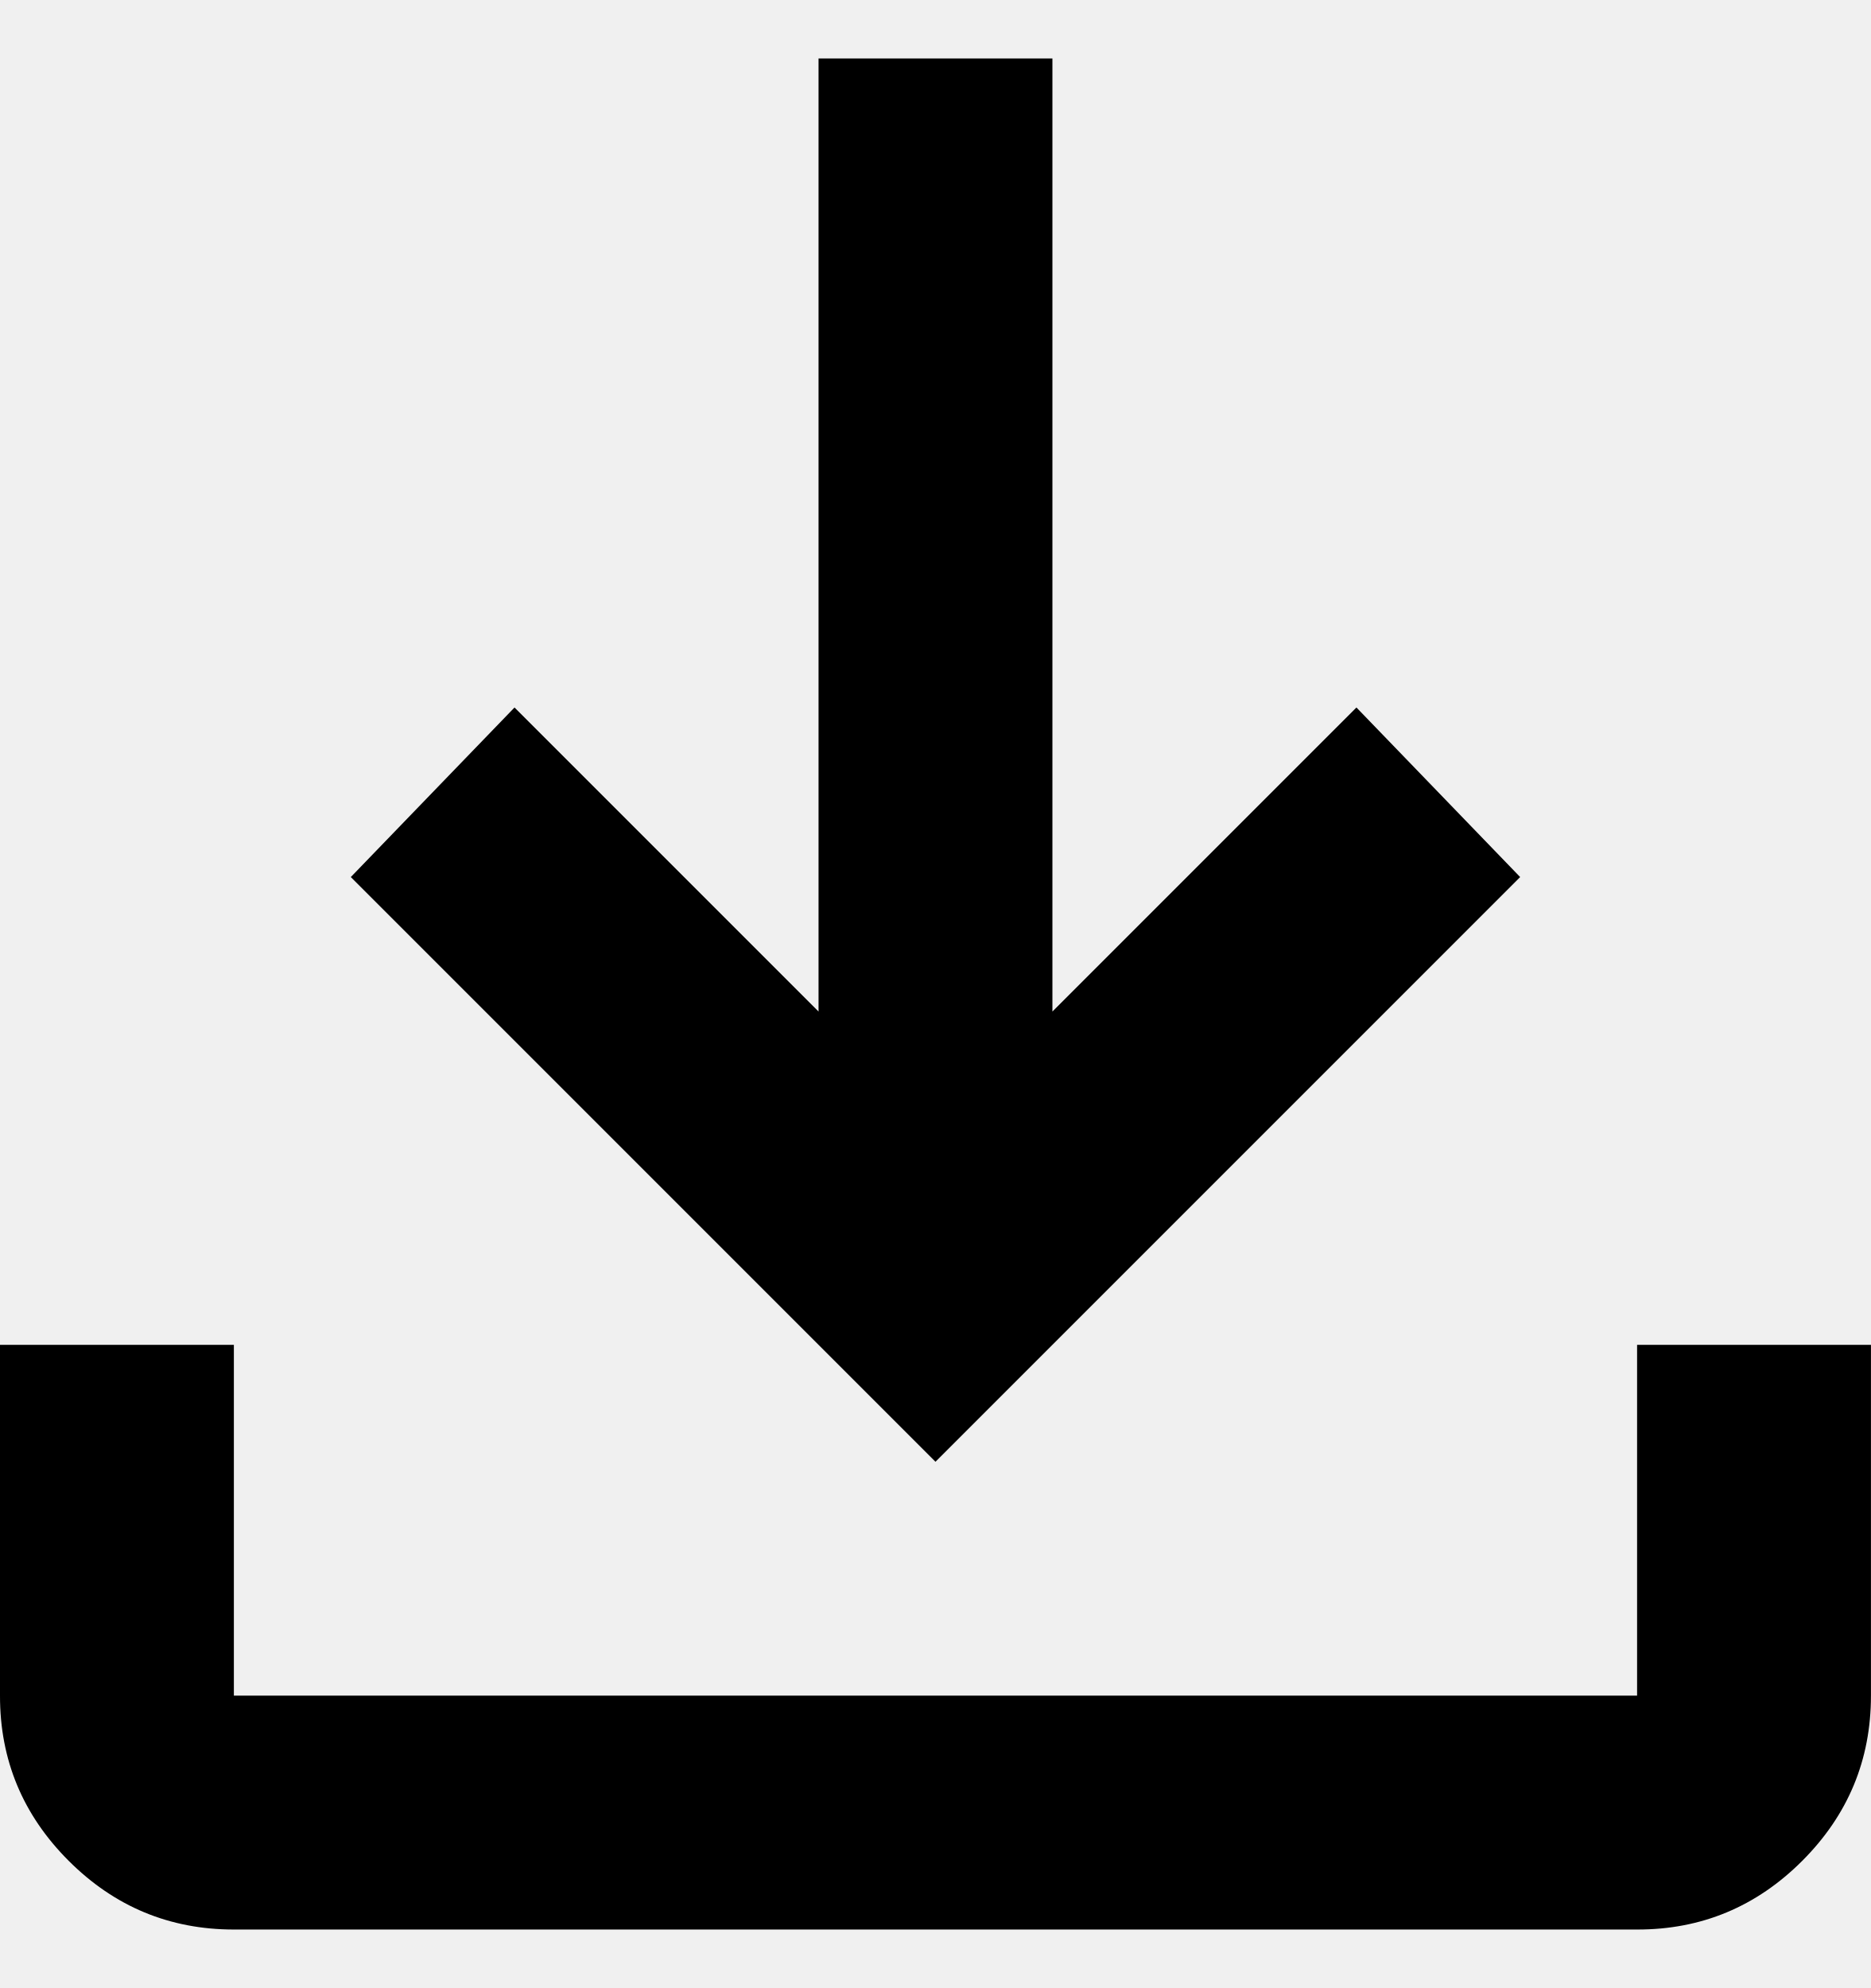
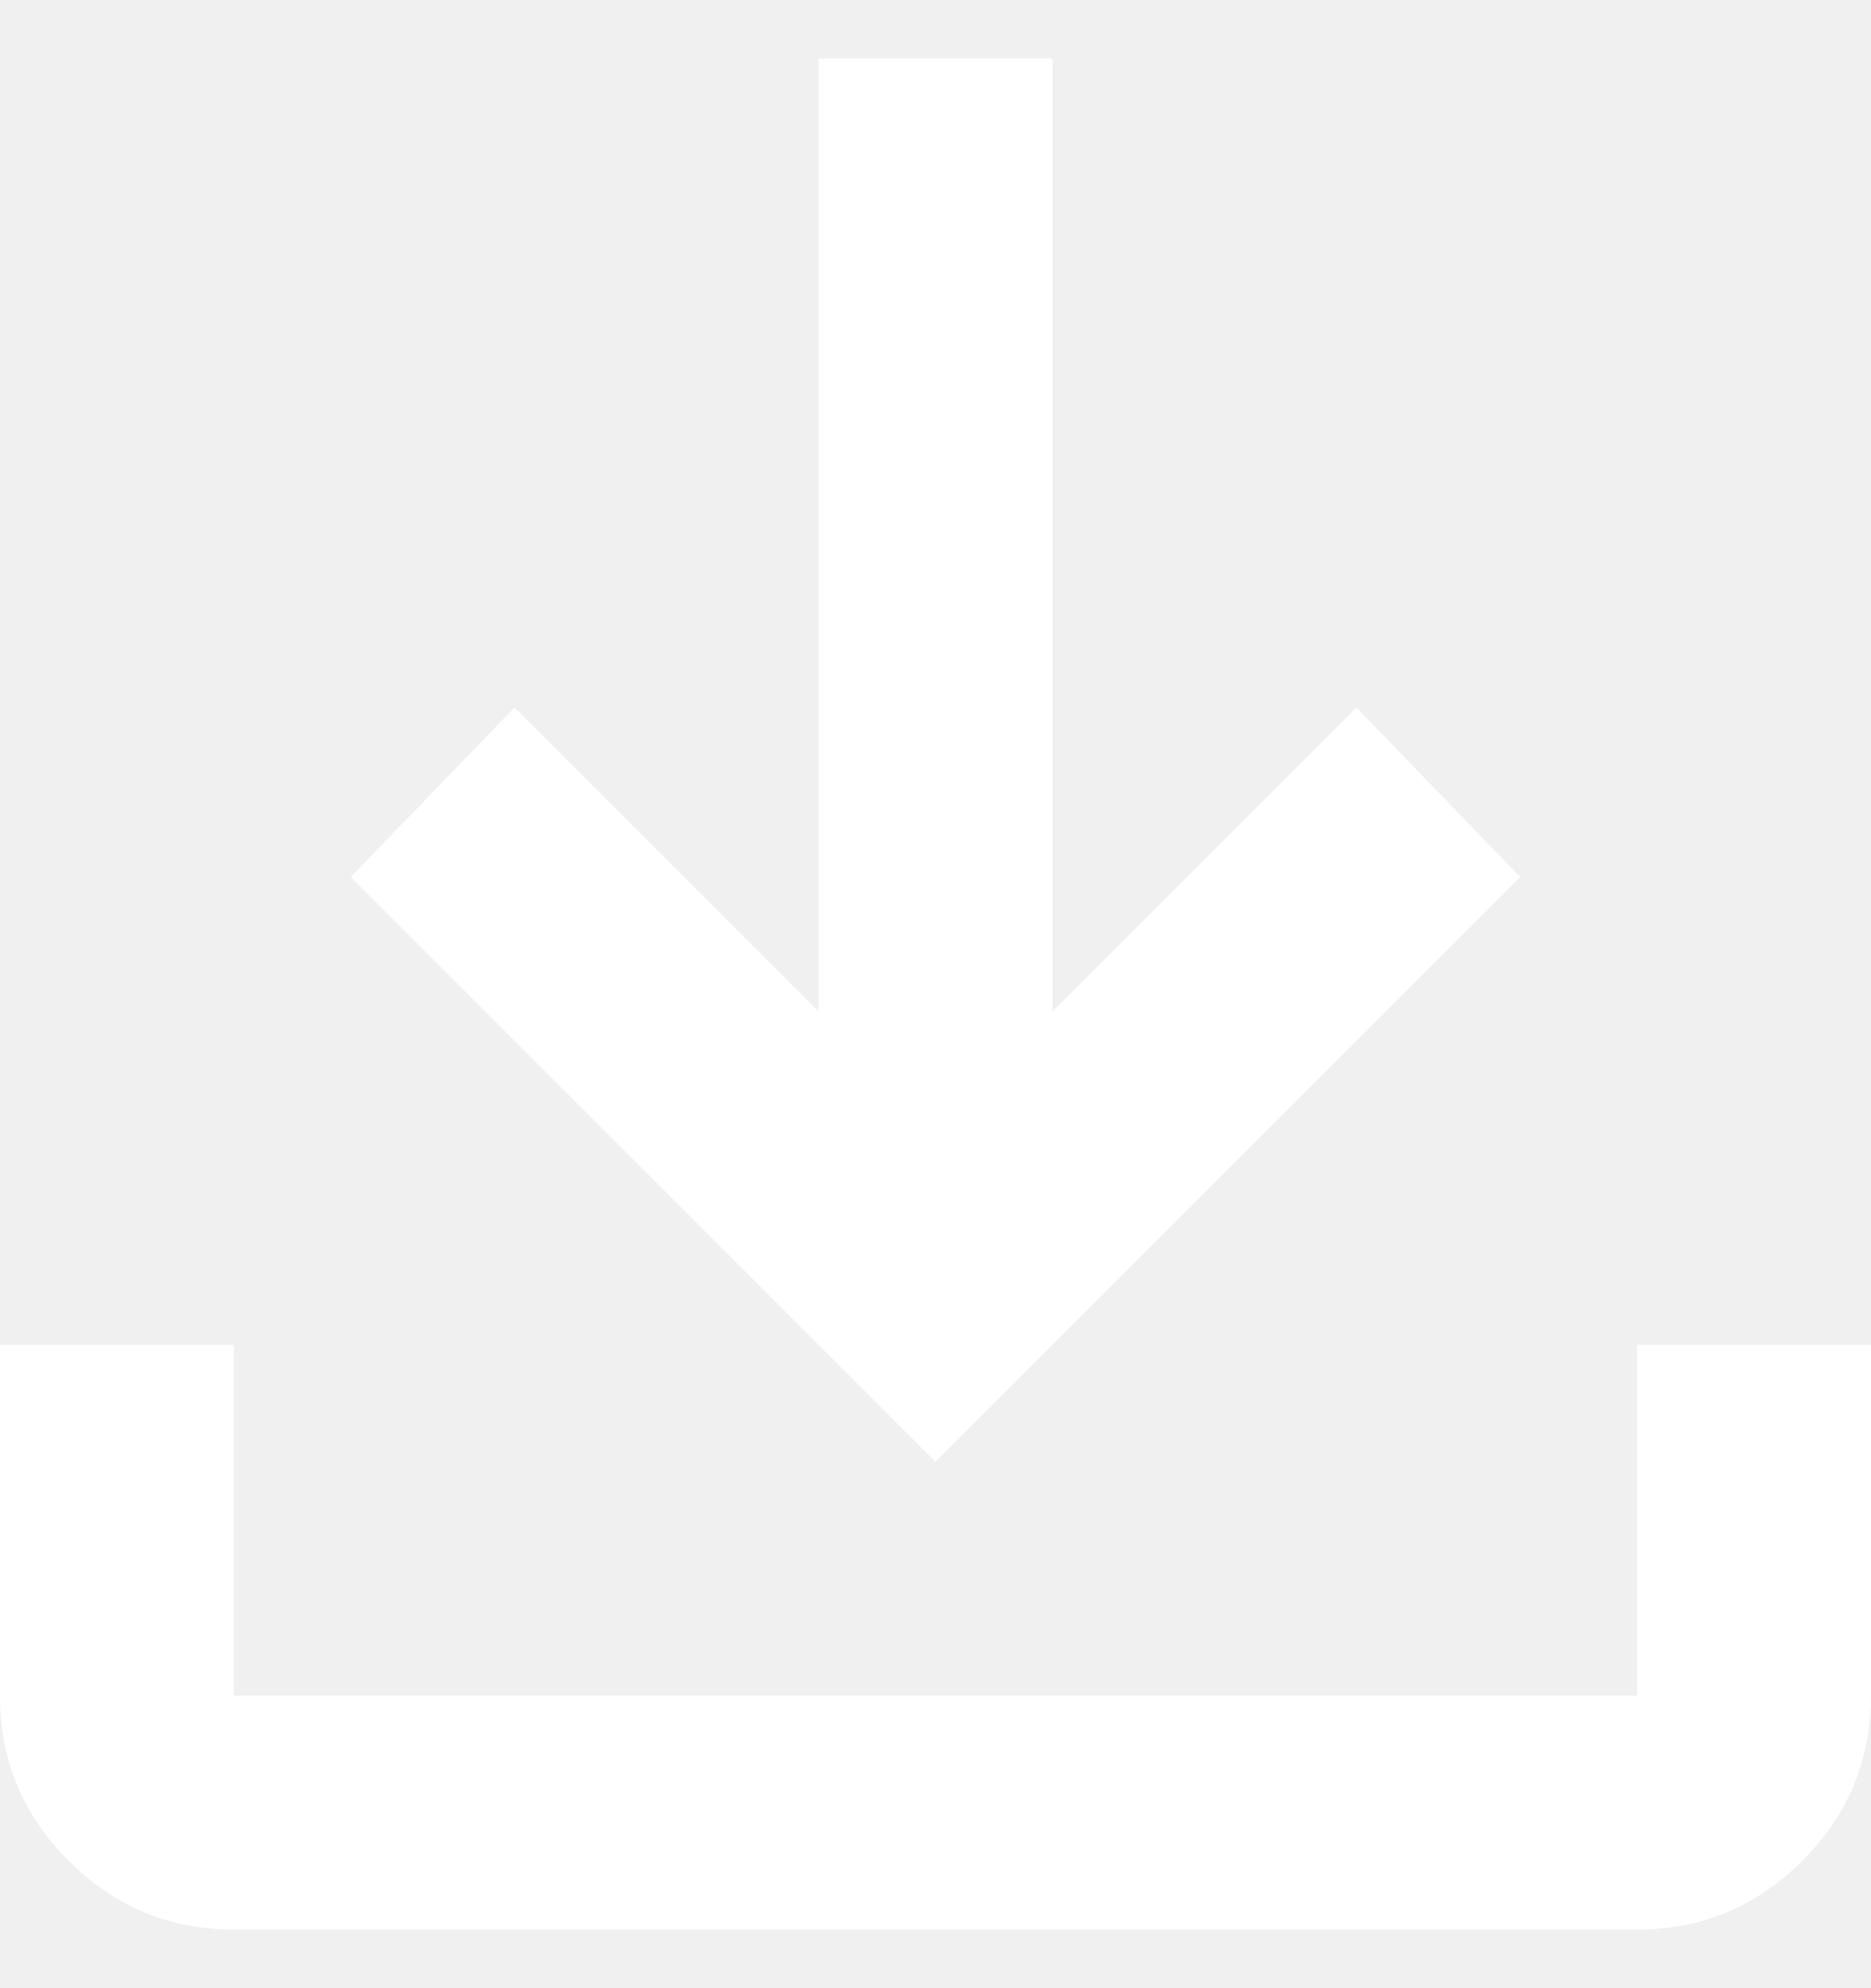
<svg xmlns="http://www.w3.org/2000/svg" width="16" height="17" viewBox="0 0 16 17" fill="none">
-   <path id="Vector" d="M2 16.5C1.45 16.5 0.979 16.304 0.587 15.912C0.195 15.52 -0.001 15.049 1.69779e-06 14.5V11.5H2V14.5H14V11.5H16V14.5C16 15.05 15.804 15.521 15.412 15.913C15.02 16.305 14.549 16.501 14 16.5H2ZM8 12.5L3 7.5L4.4 6.05L7 8.65V0.5H9V8.65L11.6 6.05L13 7.5L8 12.5Z" fill="black" />
+   <path id="Vector" d="M2 16.5C1.45 16.5 0.979 16.304 0.587 15.912C0.195 15.52 -0.001 15.049 1.69779e-06 14.5V11.5H2V14.5H14V11.5H16V14.5C16 15.05 15.804 15.521 15.412 15.913C15.02 16.305 14.549 16.501 14 16.5H2ZM8 12.5L3 7.5L4.4 6.05L7 8.65V0.5H9V8.65L11.6 6.05L13 7.5L8 12.5Z" fill="white" />
</svg>
